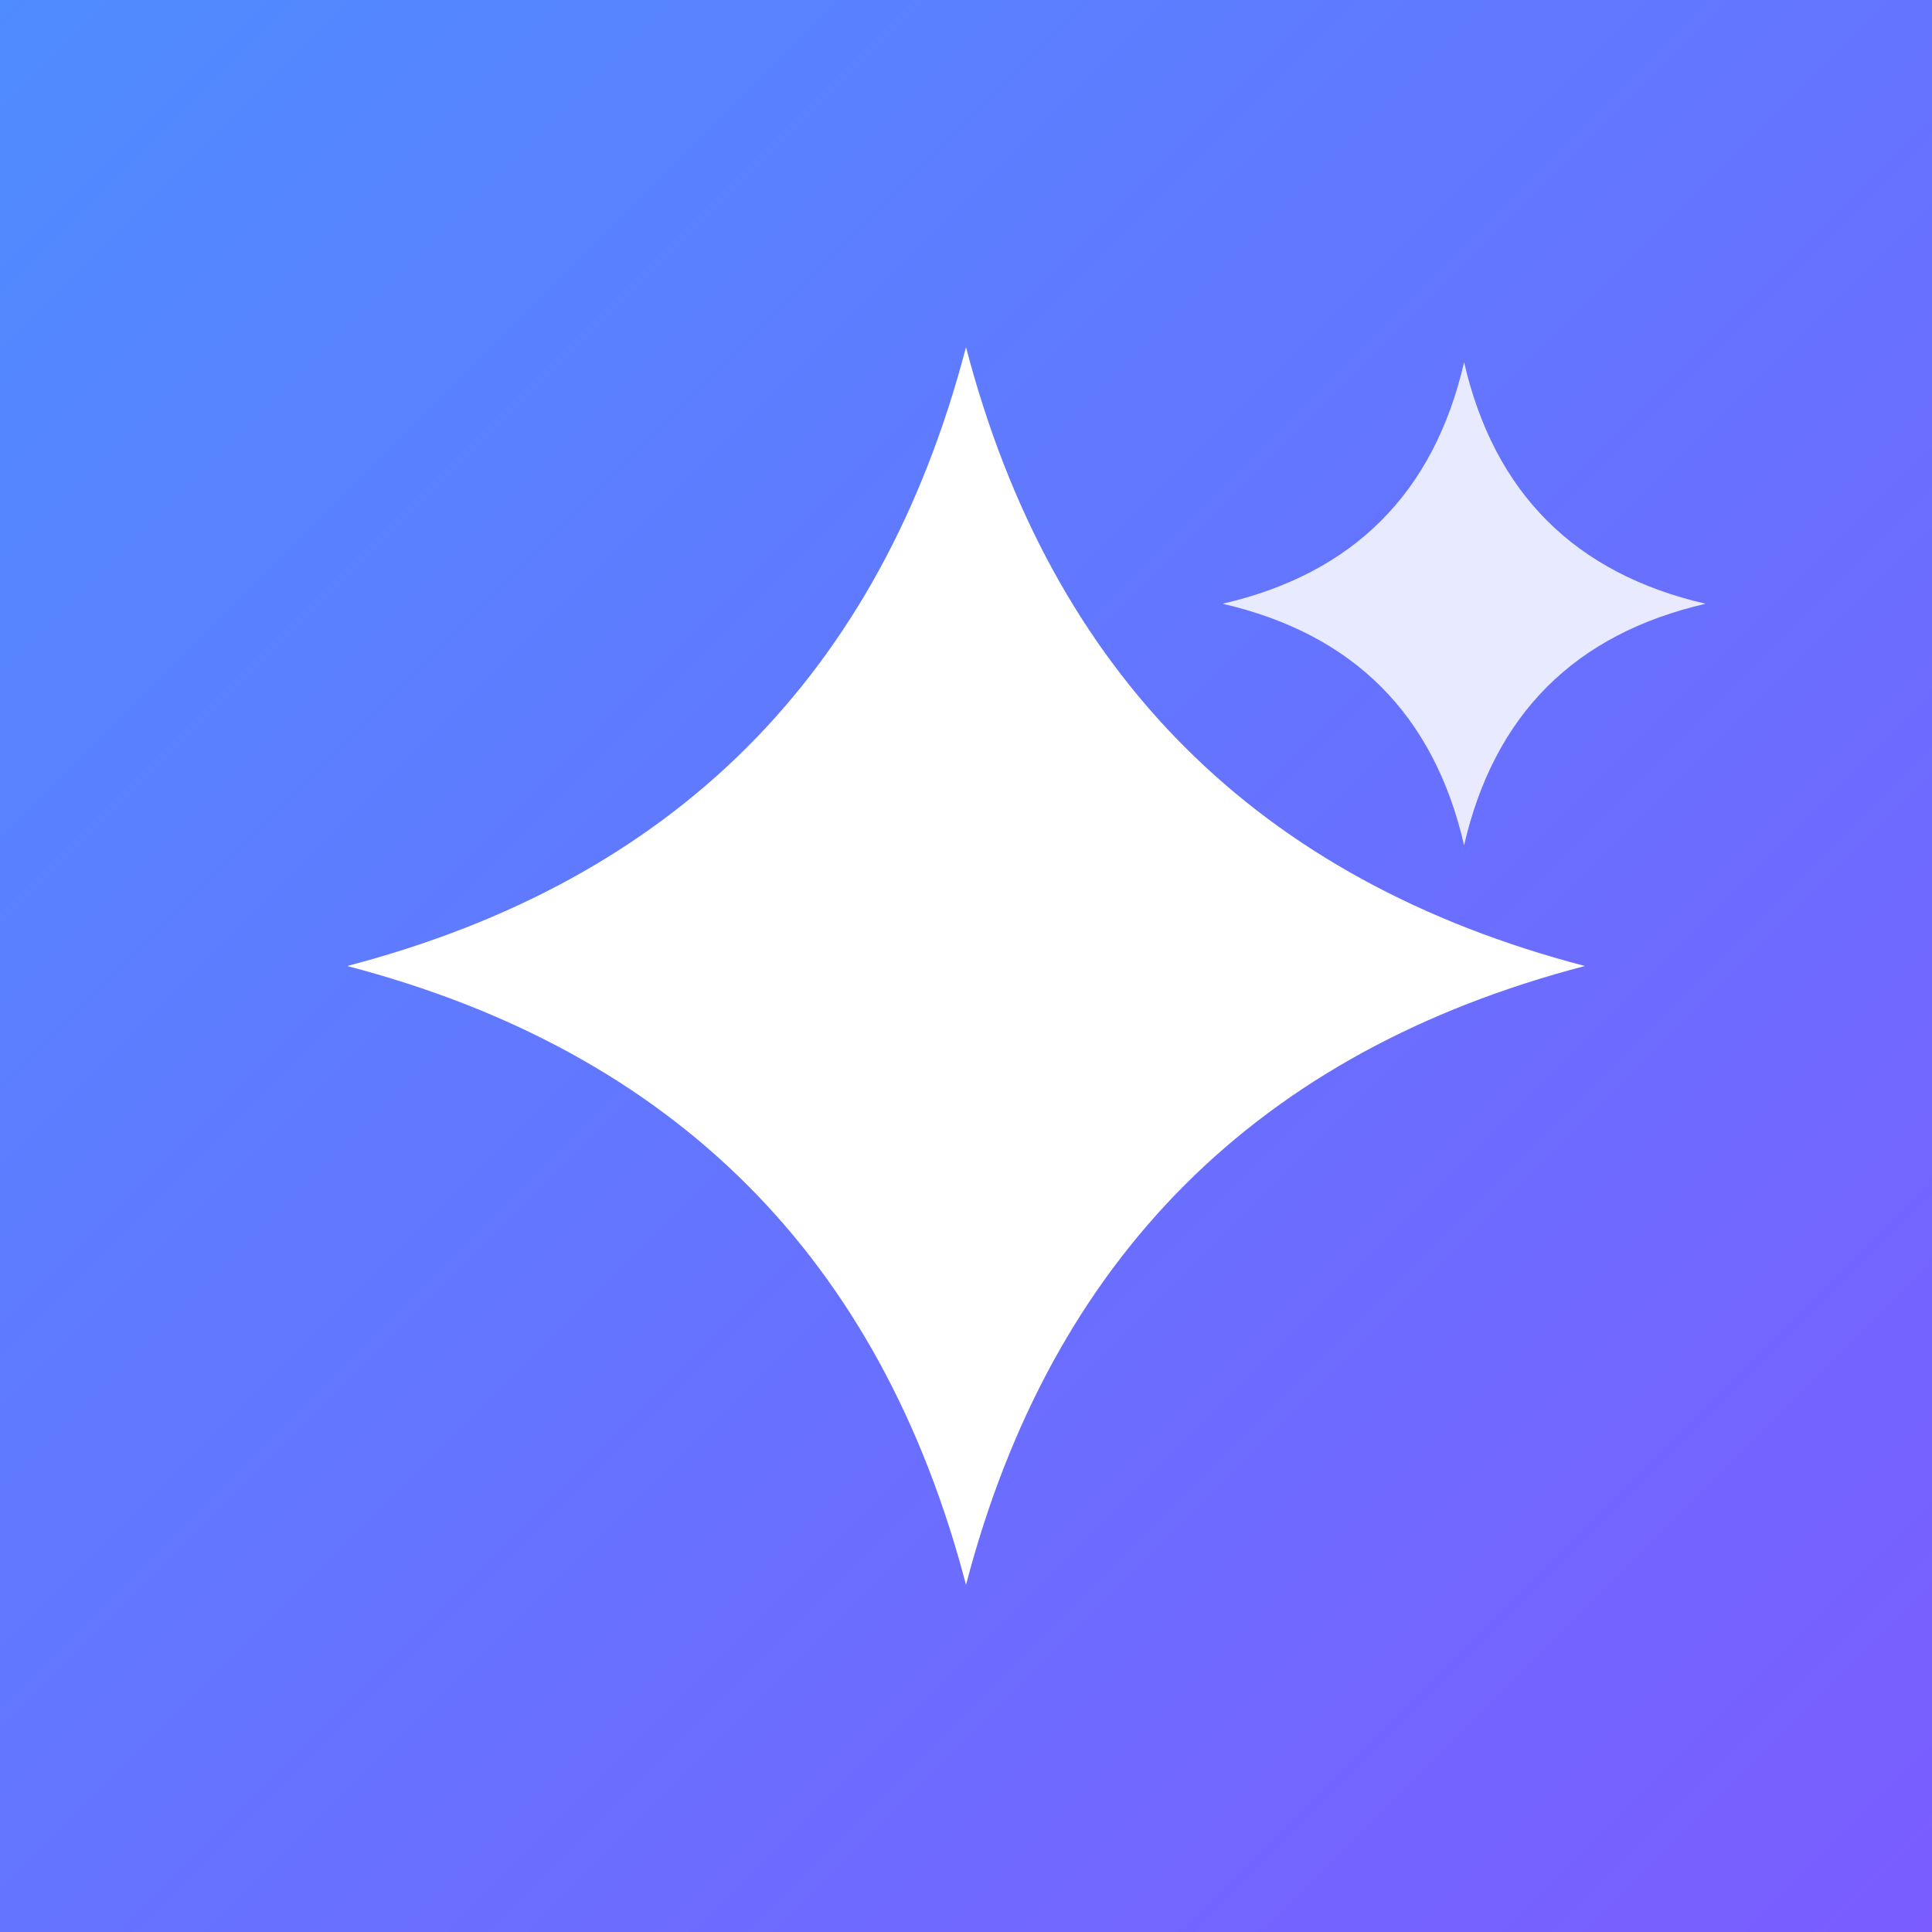
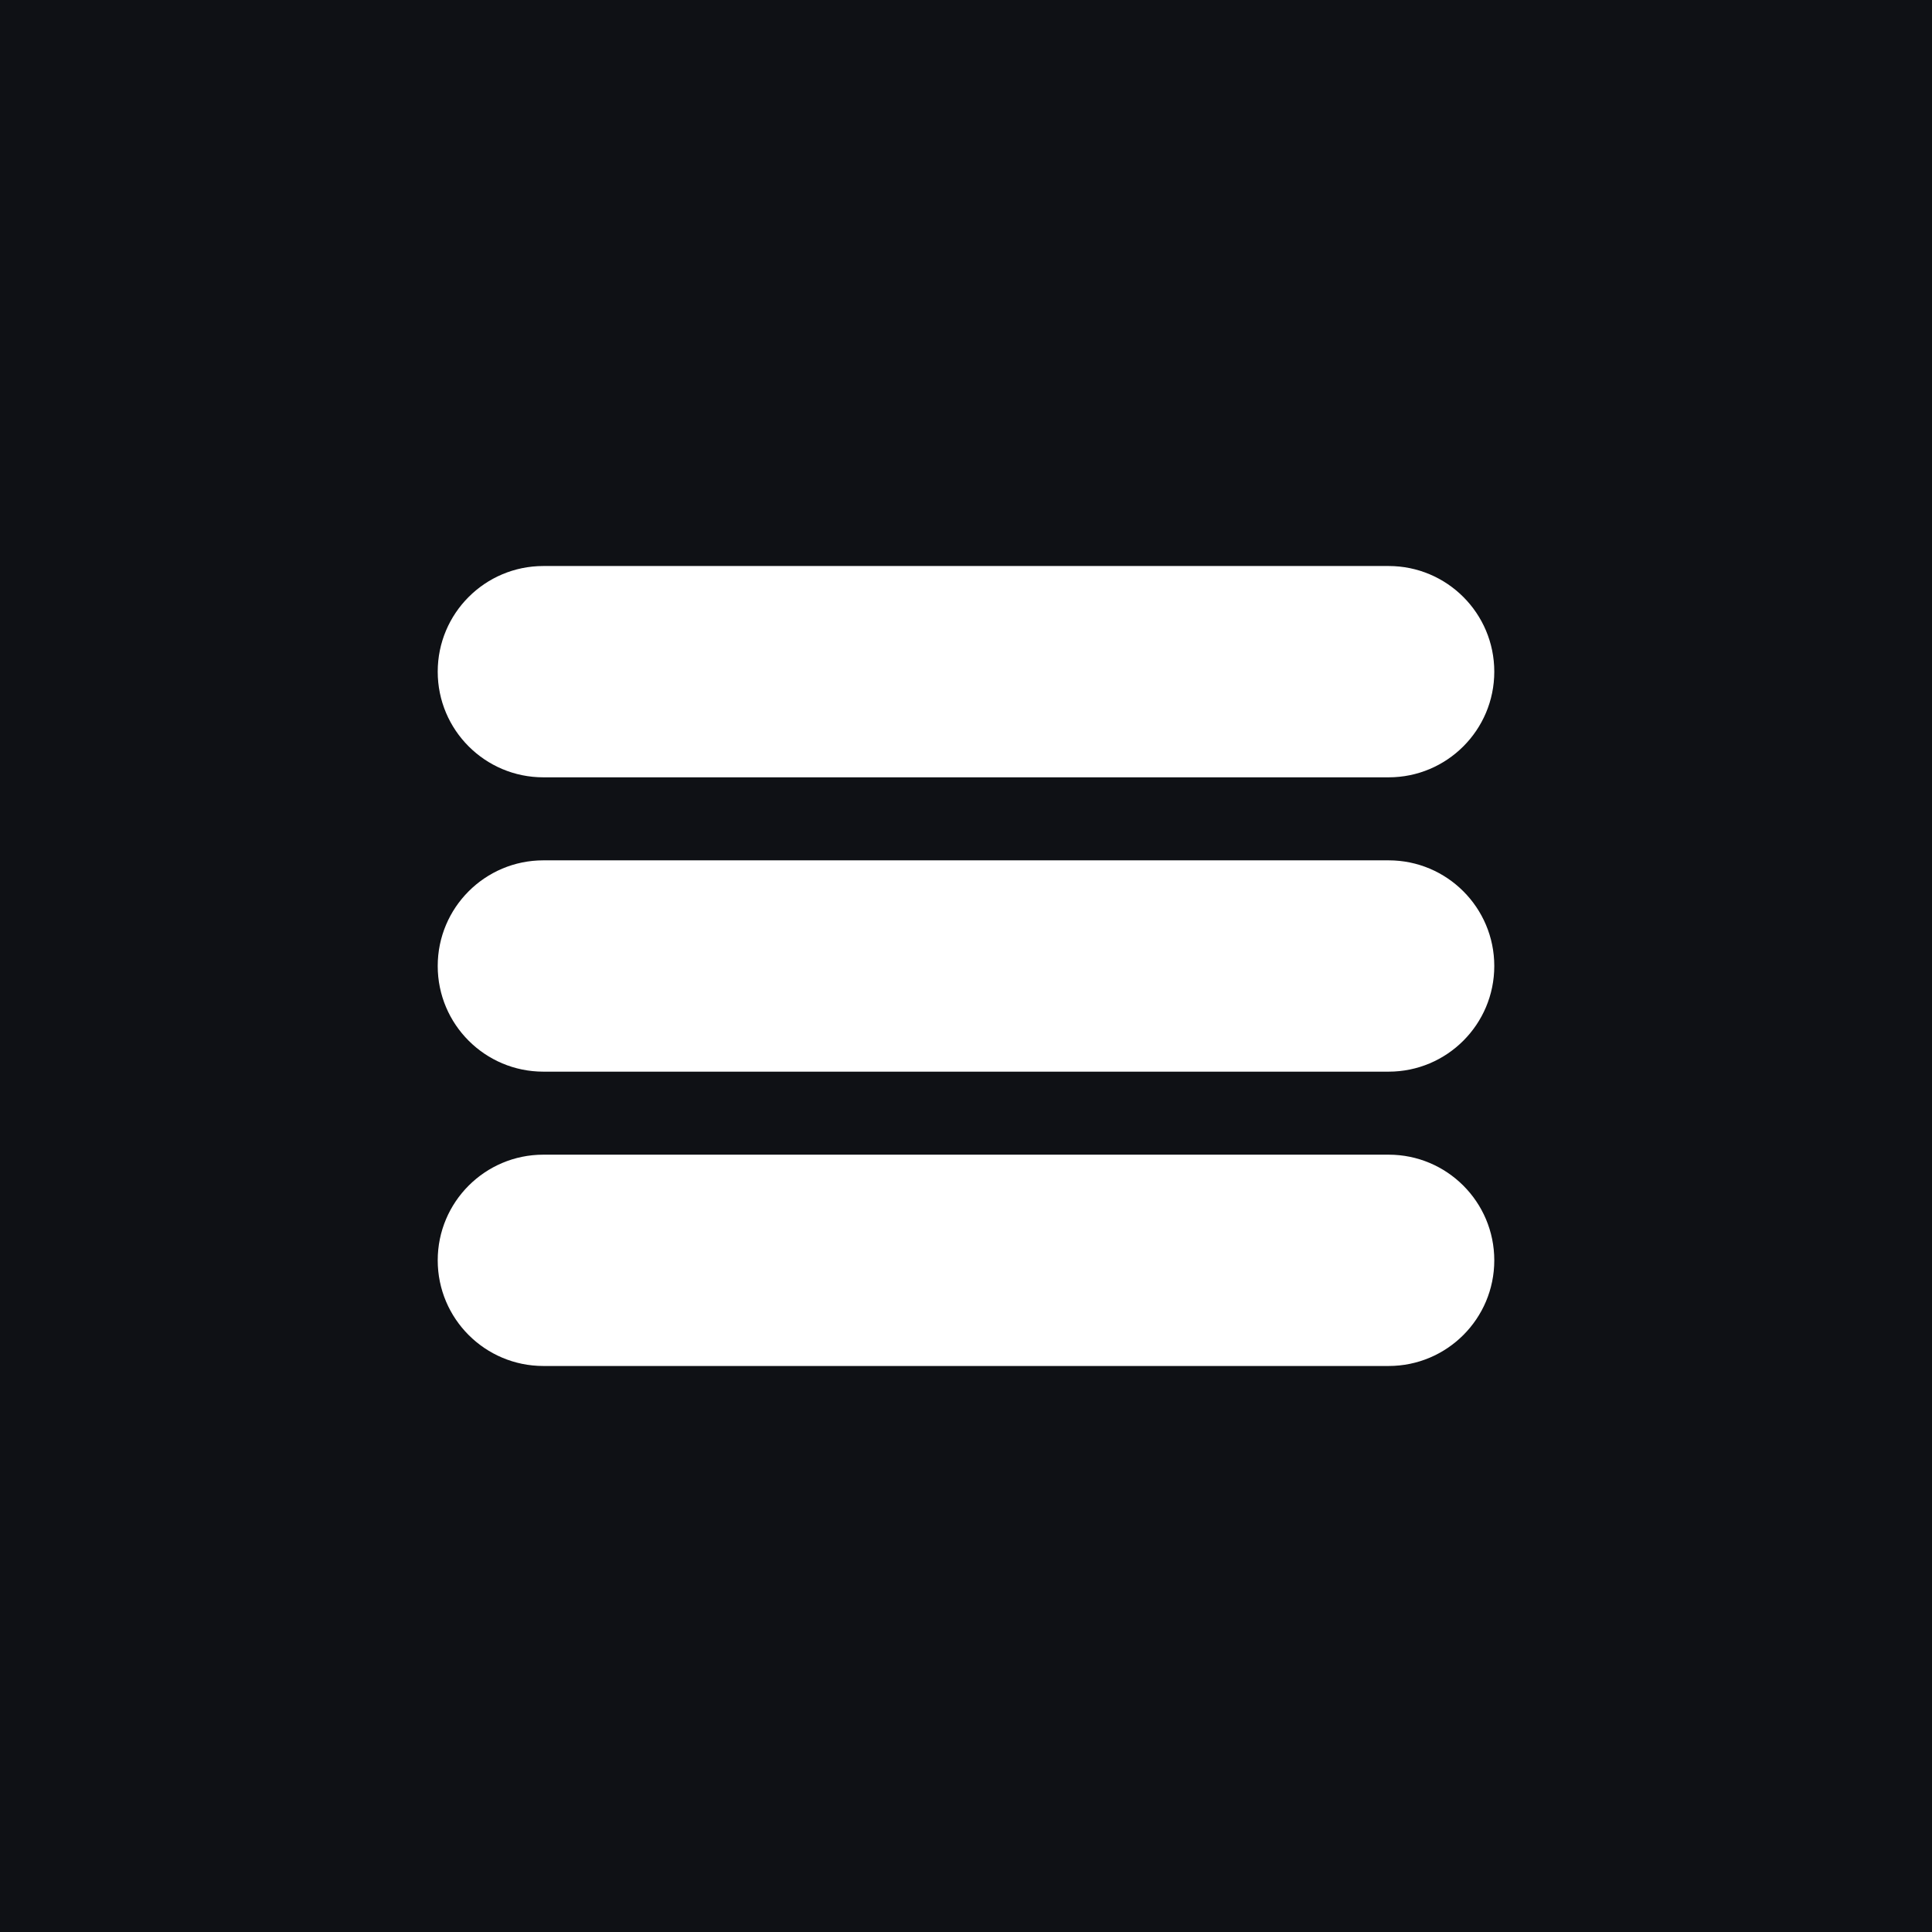
<svg xmlns="http://www.w3.org/2000/svg" viewBox="0 0 512 512" width="512" height="512">
-   <defs>
-     <linearGradient id="bg" x1="0" y1="0" x2="1" y2="1">
-       <stop offset="0" stop-color="#4f8cff" />
-       <stop offset="1" stop-color="#7b5cff" />
-     </linearGradient>
-   </defs>
-   <rect width="512" height="512" fill="url(#bg)" />
-   <path d="M256 92 Q290 222 420 256 Q290 290 256 420 Q222 290 92 256 Q222 222 256 92 Z" fill="#ffffff" />
-   <path d="M388 96 Q400 148 452 160 Q400 172 388 224 Q376 172 324 160 Q376 148 388 96 Z" fill="#ffffff" opacity="0.85" />
+   <rect width="512" height="512" fill="#0f1115" />
+   <g fill="#ffffff">
+     <rect x="116" y="150" width="280" height="56" rx="28" />
+     <rect x="116" y="228" width="280" height="56" rx="28" />
+     <rect x="116" y="306" width="280" height="56" rx="28" />
+   </g>
</svg>
